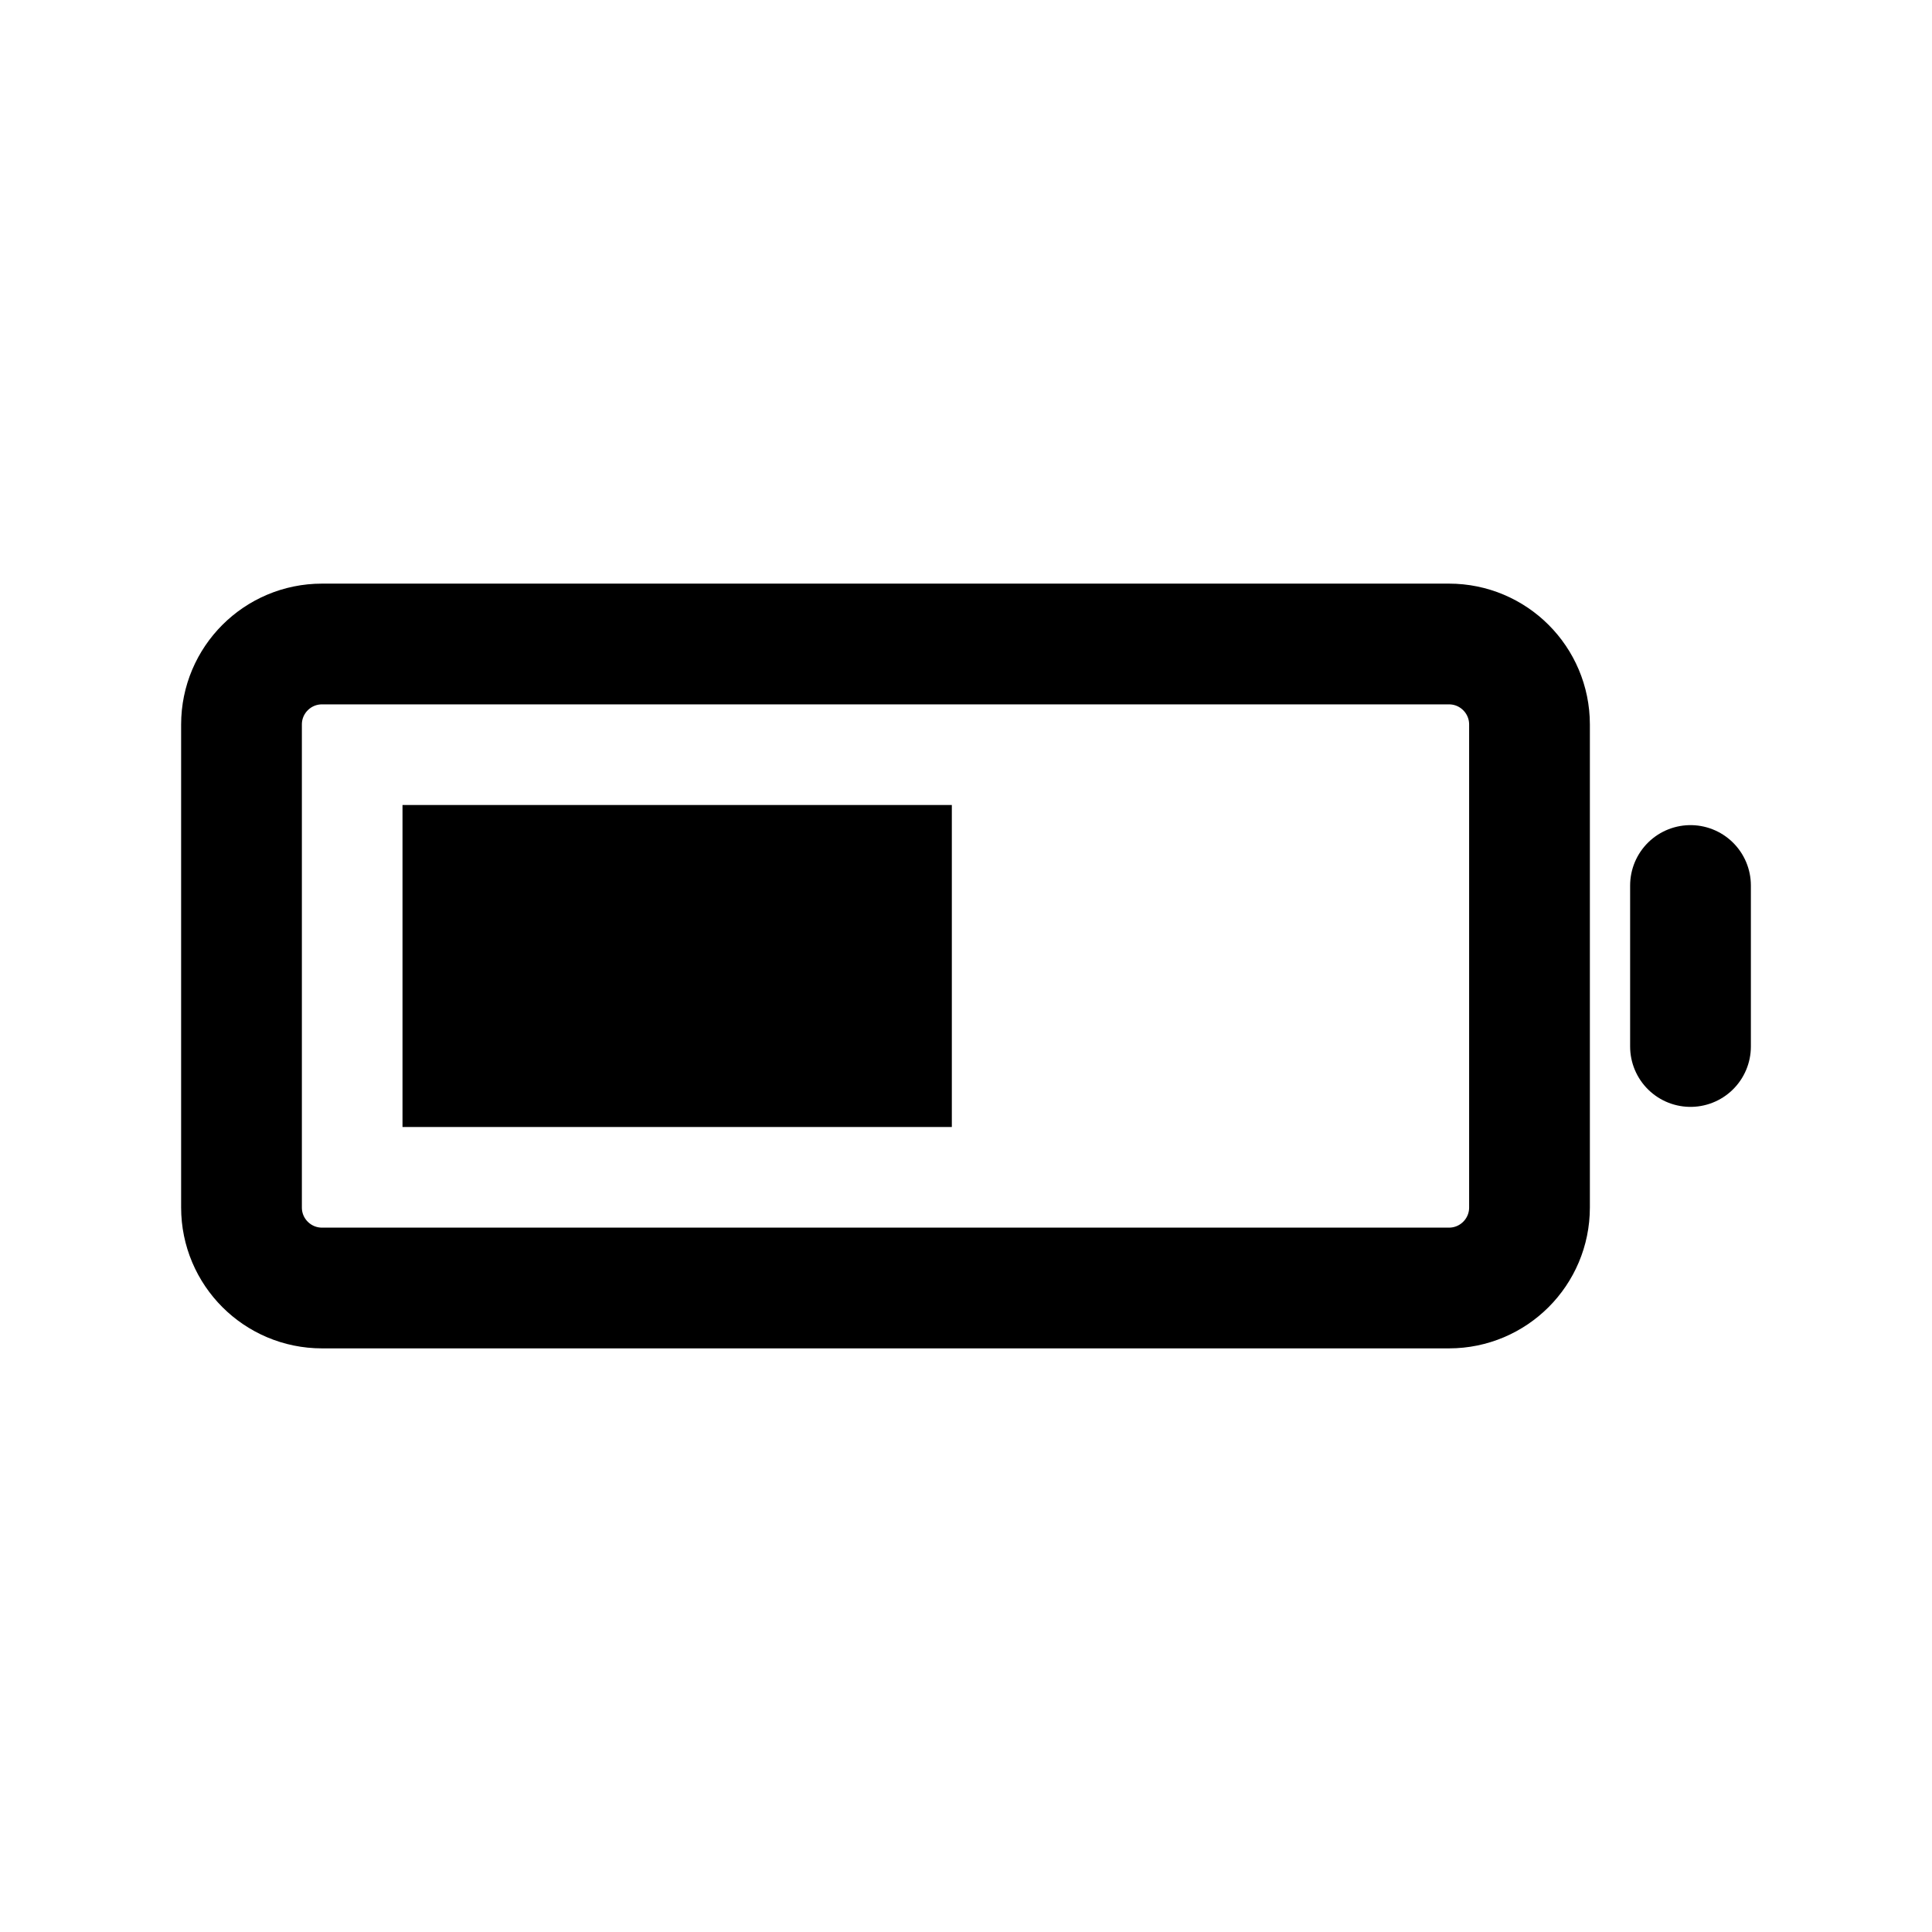
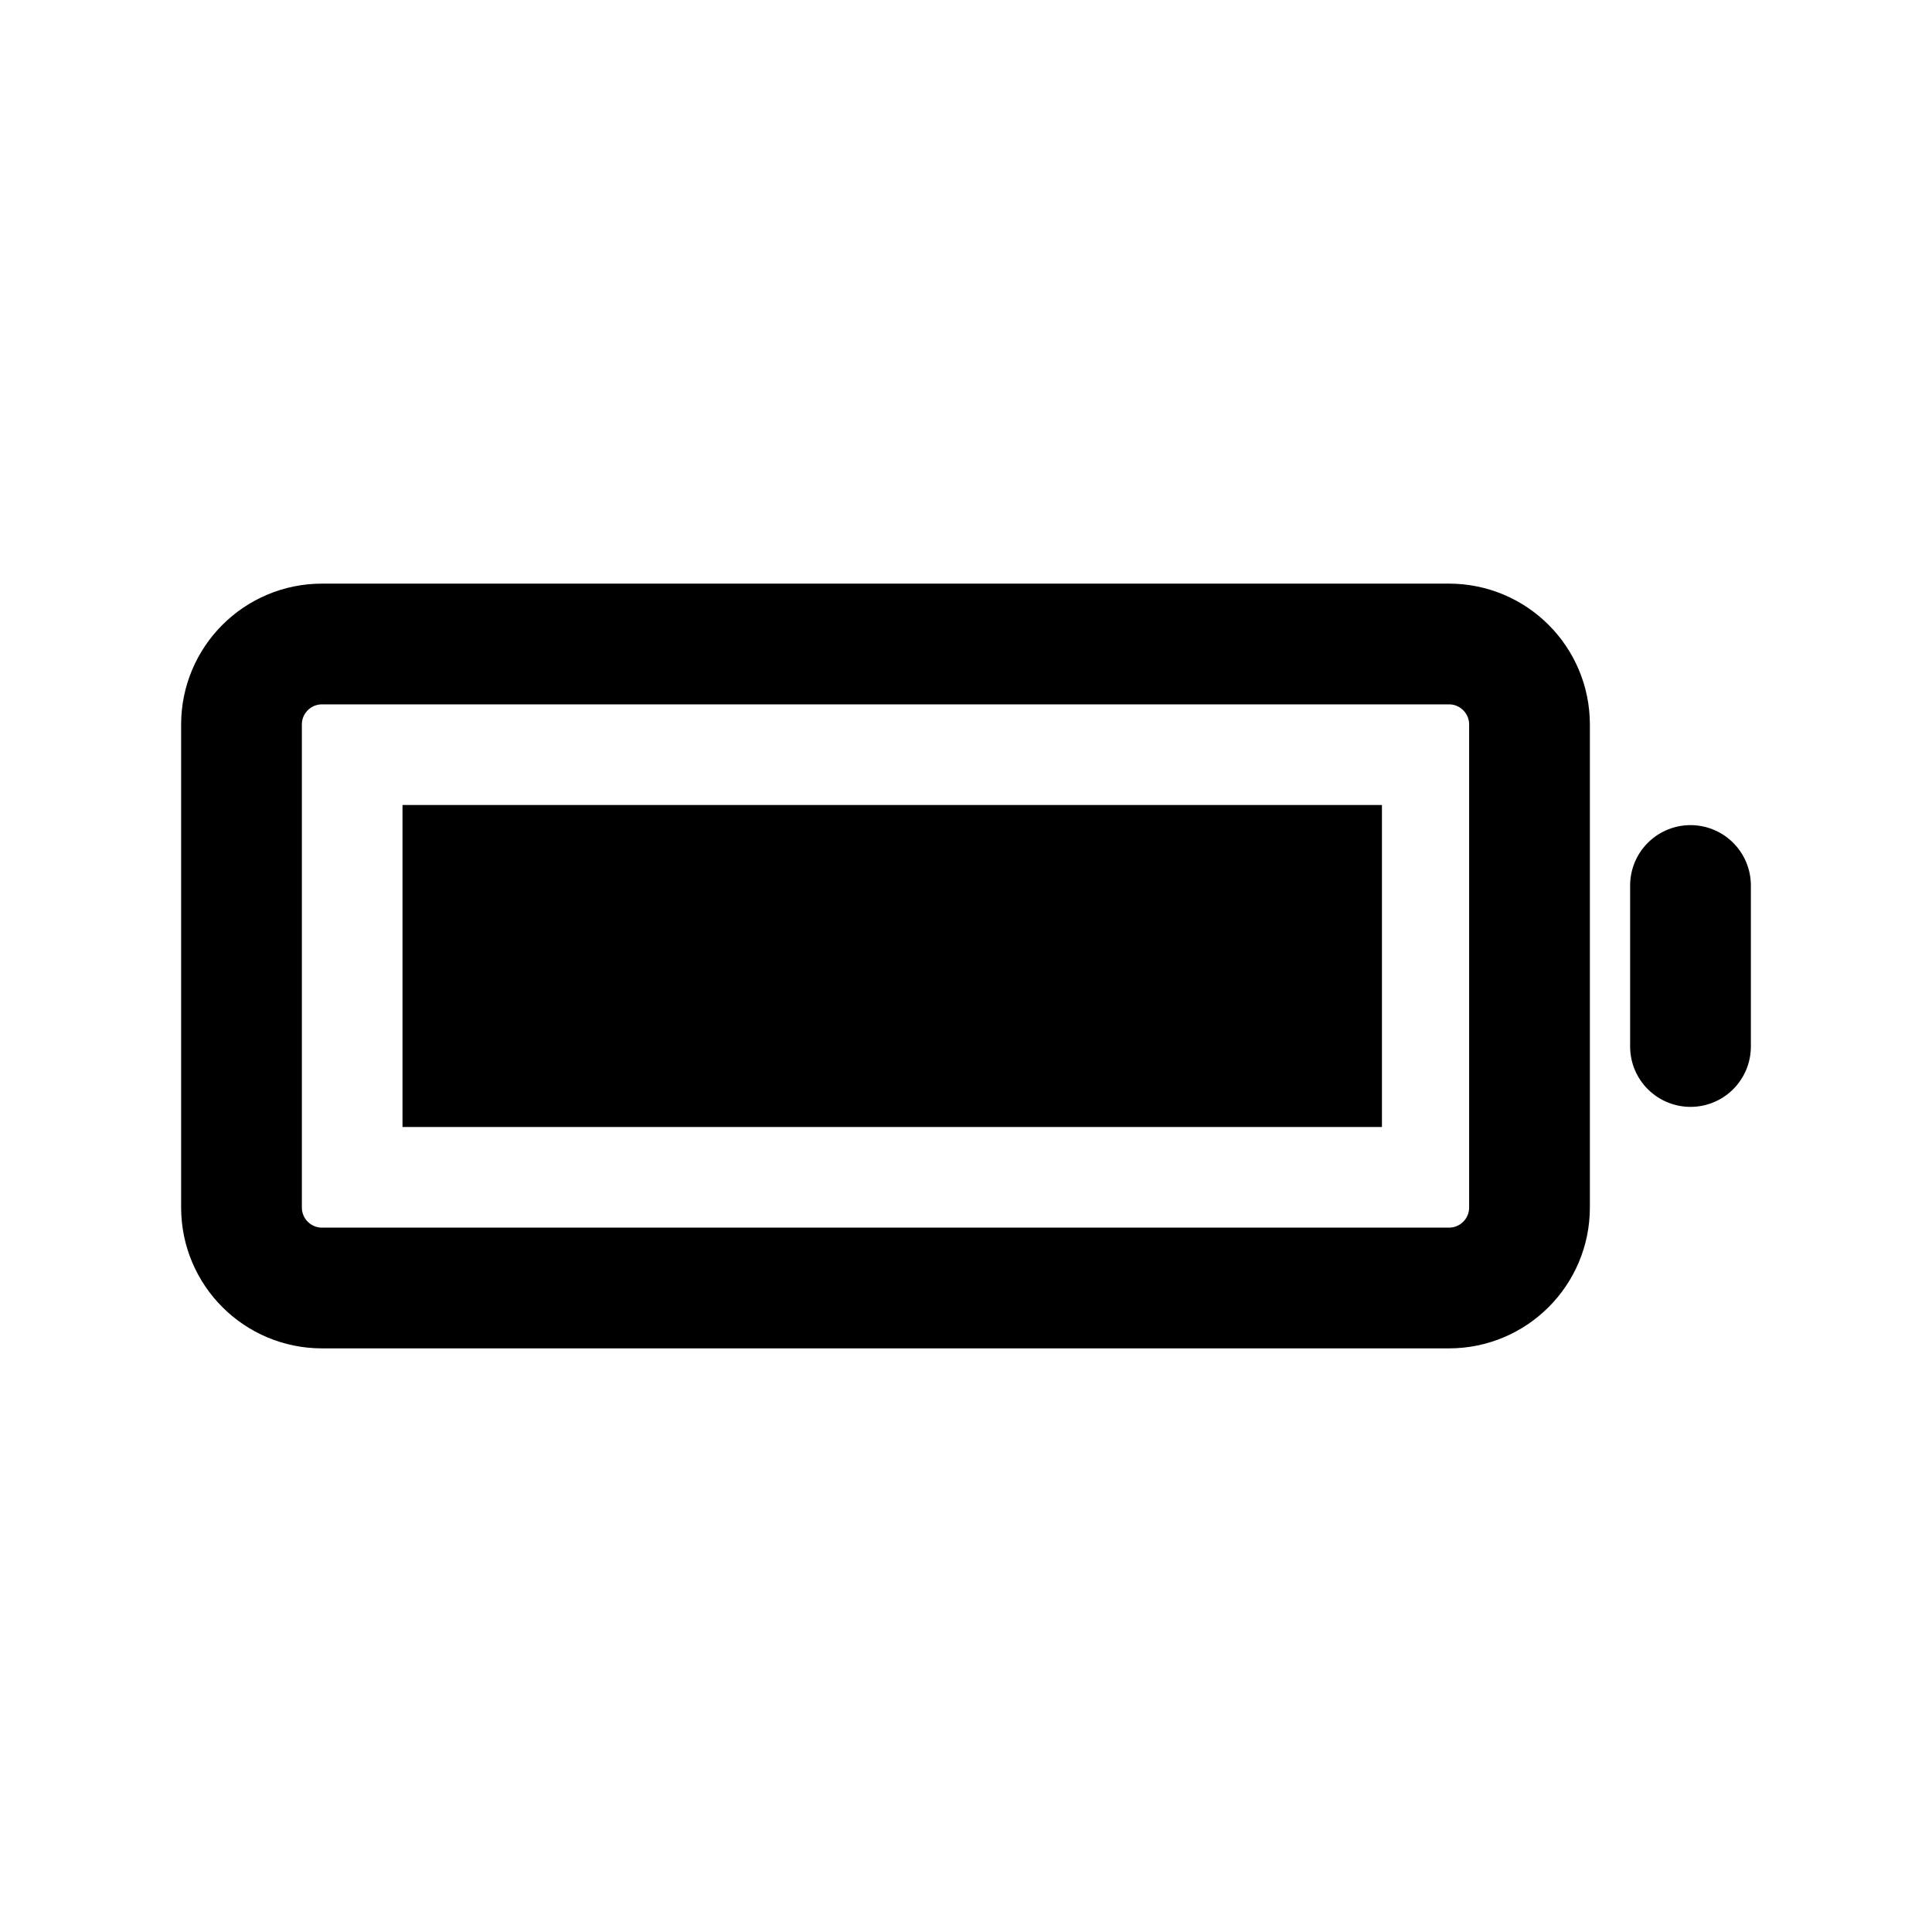
<svg xmlns="http://www.w3.org/2000/svg" width="24" height="24" viewBox="0 0 24 24" fill="none" stroke="currentColor" stroke-width="1.5" stroke-linecap="round" stroke-linejoin="round" version="1.1" id="svg2">
  <defs id="defs2" />
  <rect x="3" y="8" width="16" height="8" rx="1" id="rect1" />
  <path d="m 21,11 v 2" id="path1" />
-   <rect x="5" y="10" width="6.824" height="4" fill="currentColor" stroke="none" id="rect2" style="stroke-width:2.262" />
+   <rect x="5" y="10" width="12.167" height="4" fill="currentColor" stroke="none" id="rect2" style="stroke-width:1.744" />
</svg>
